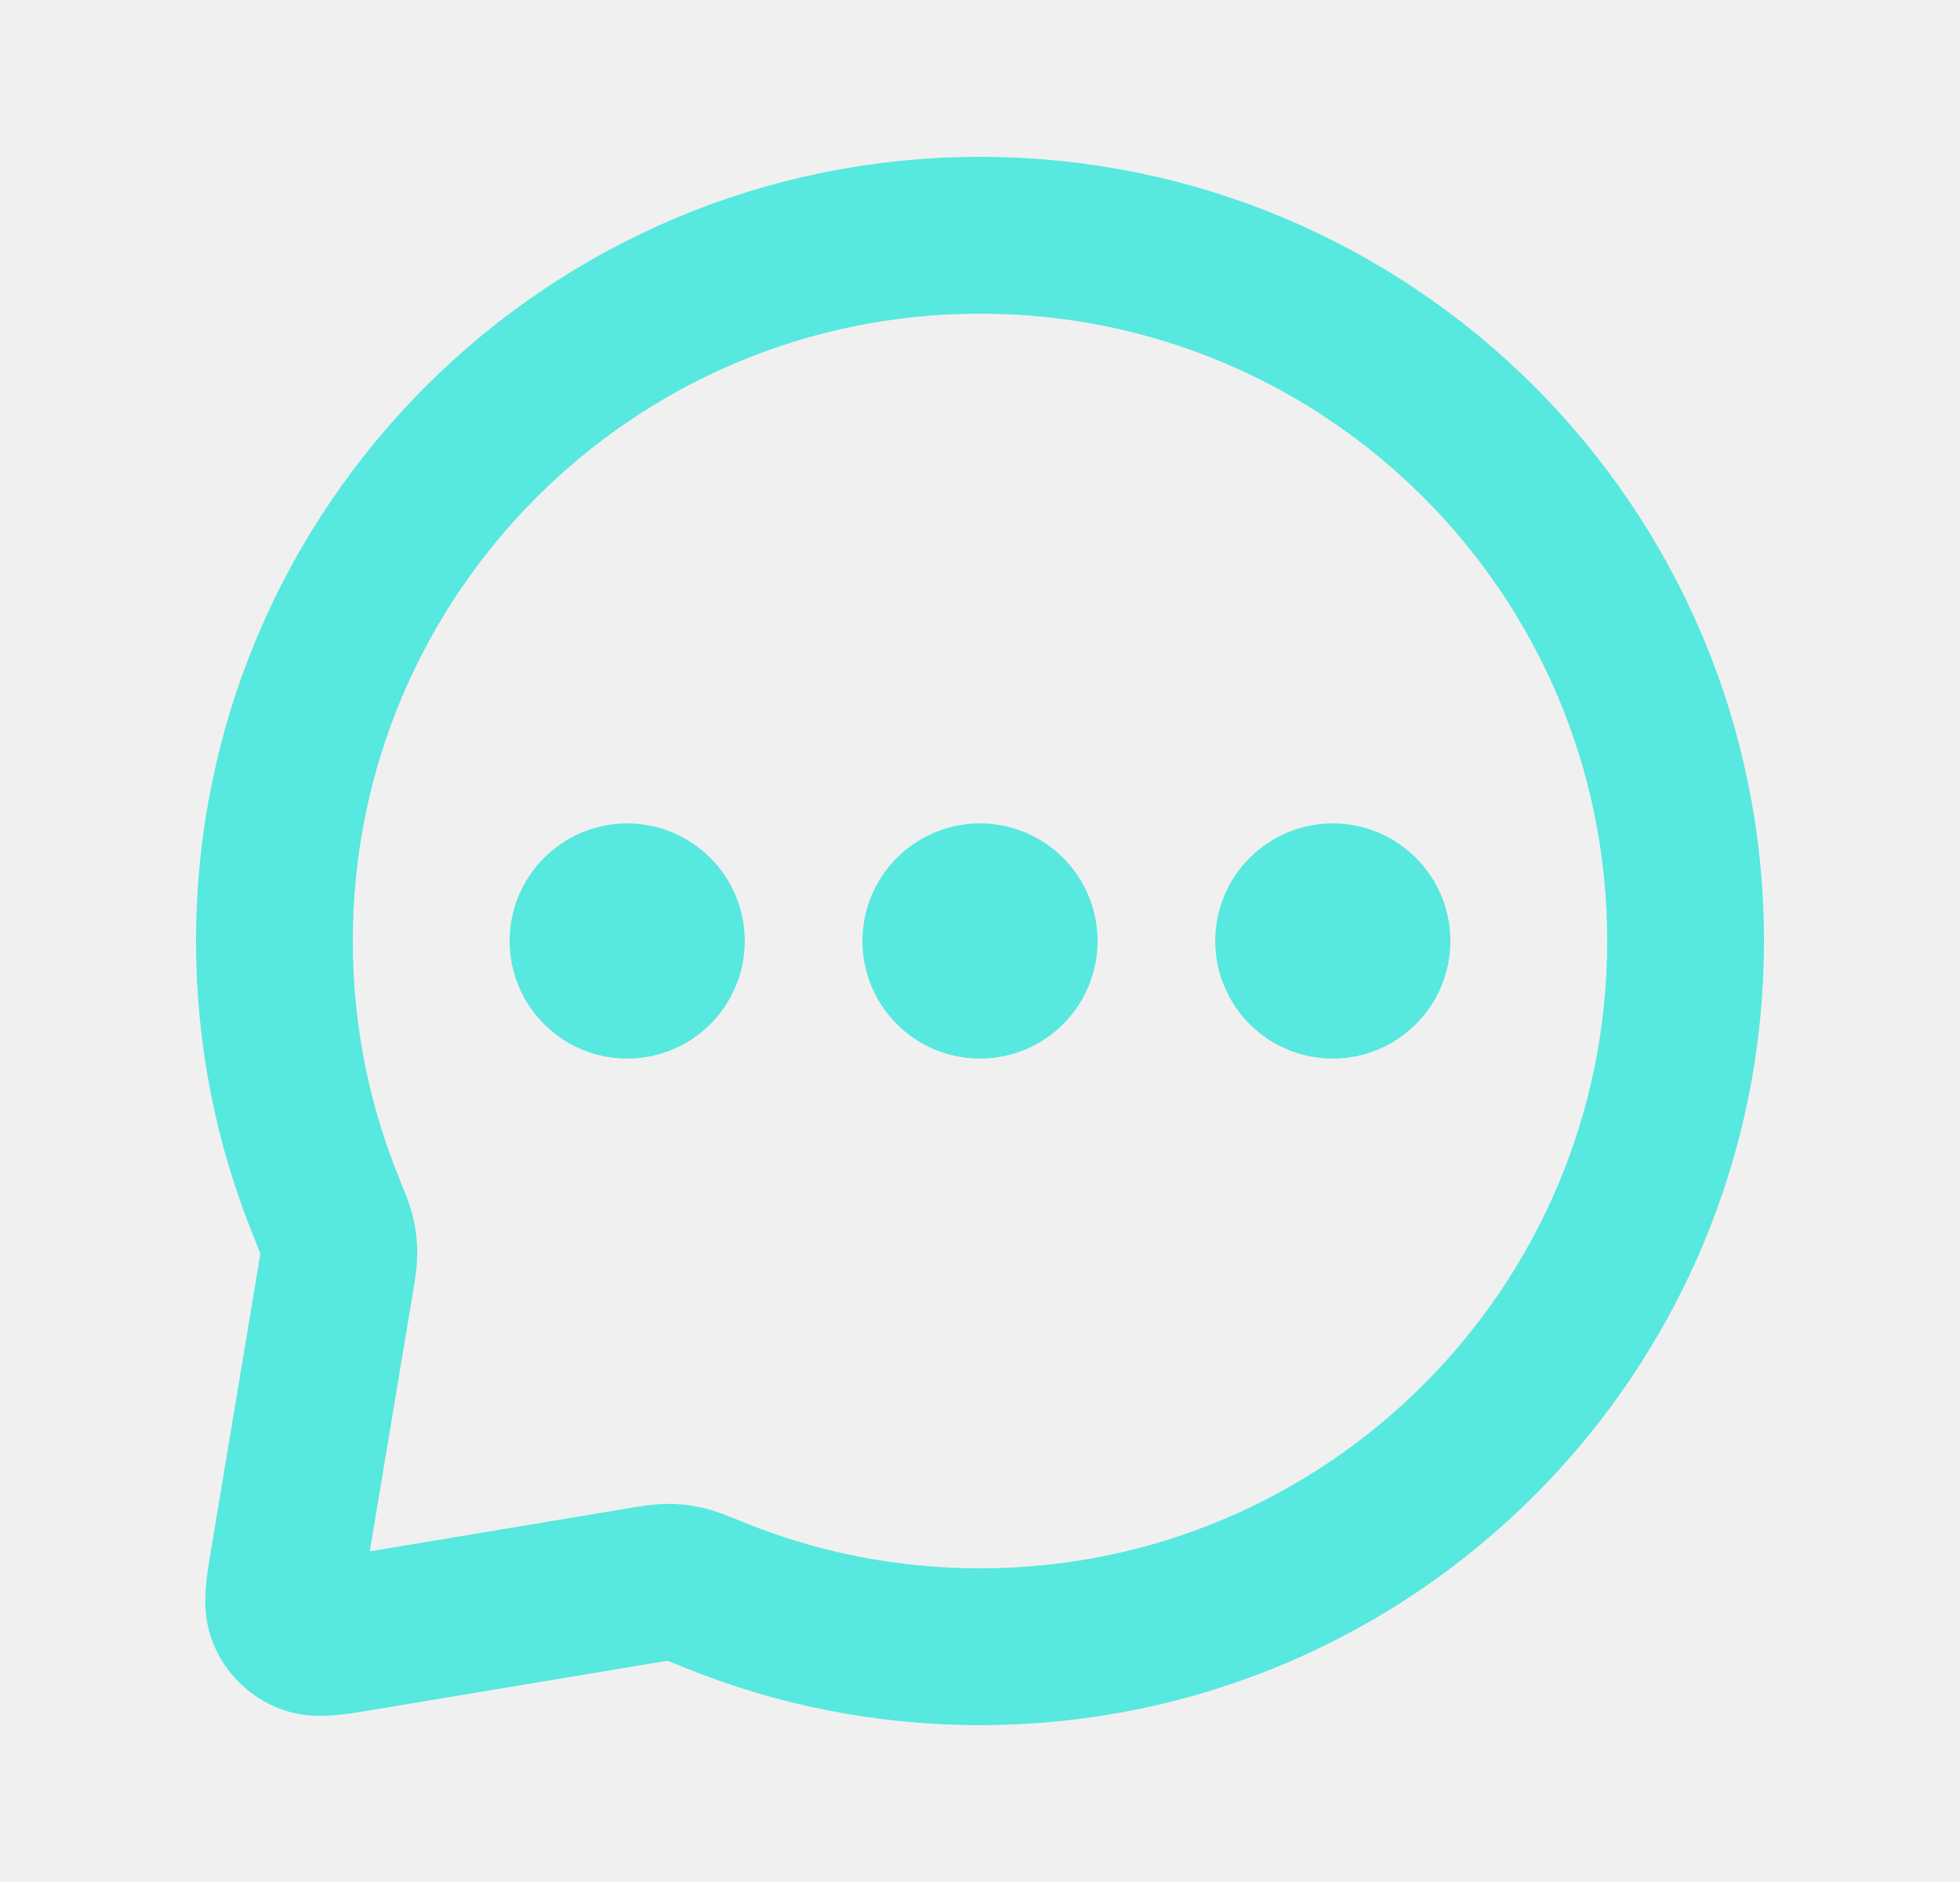
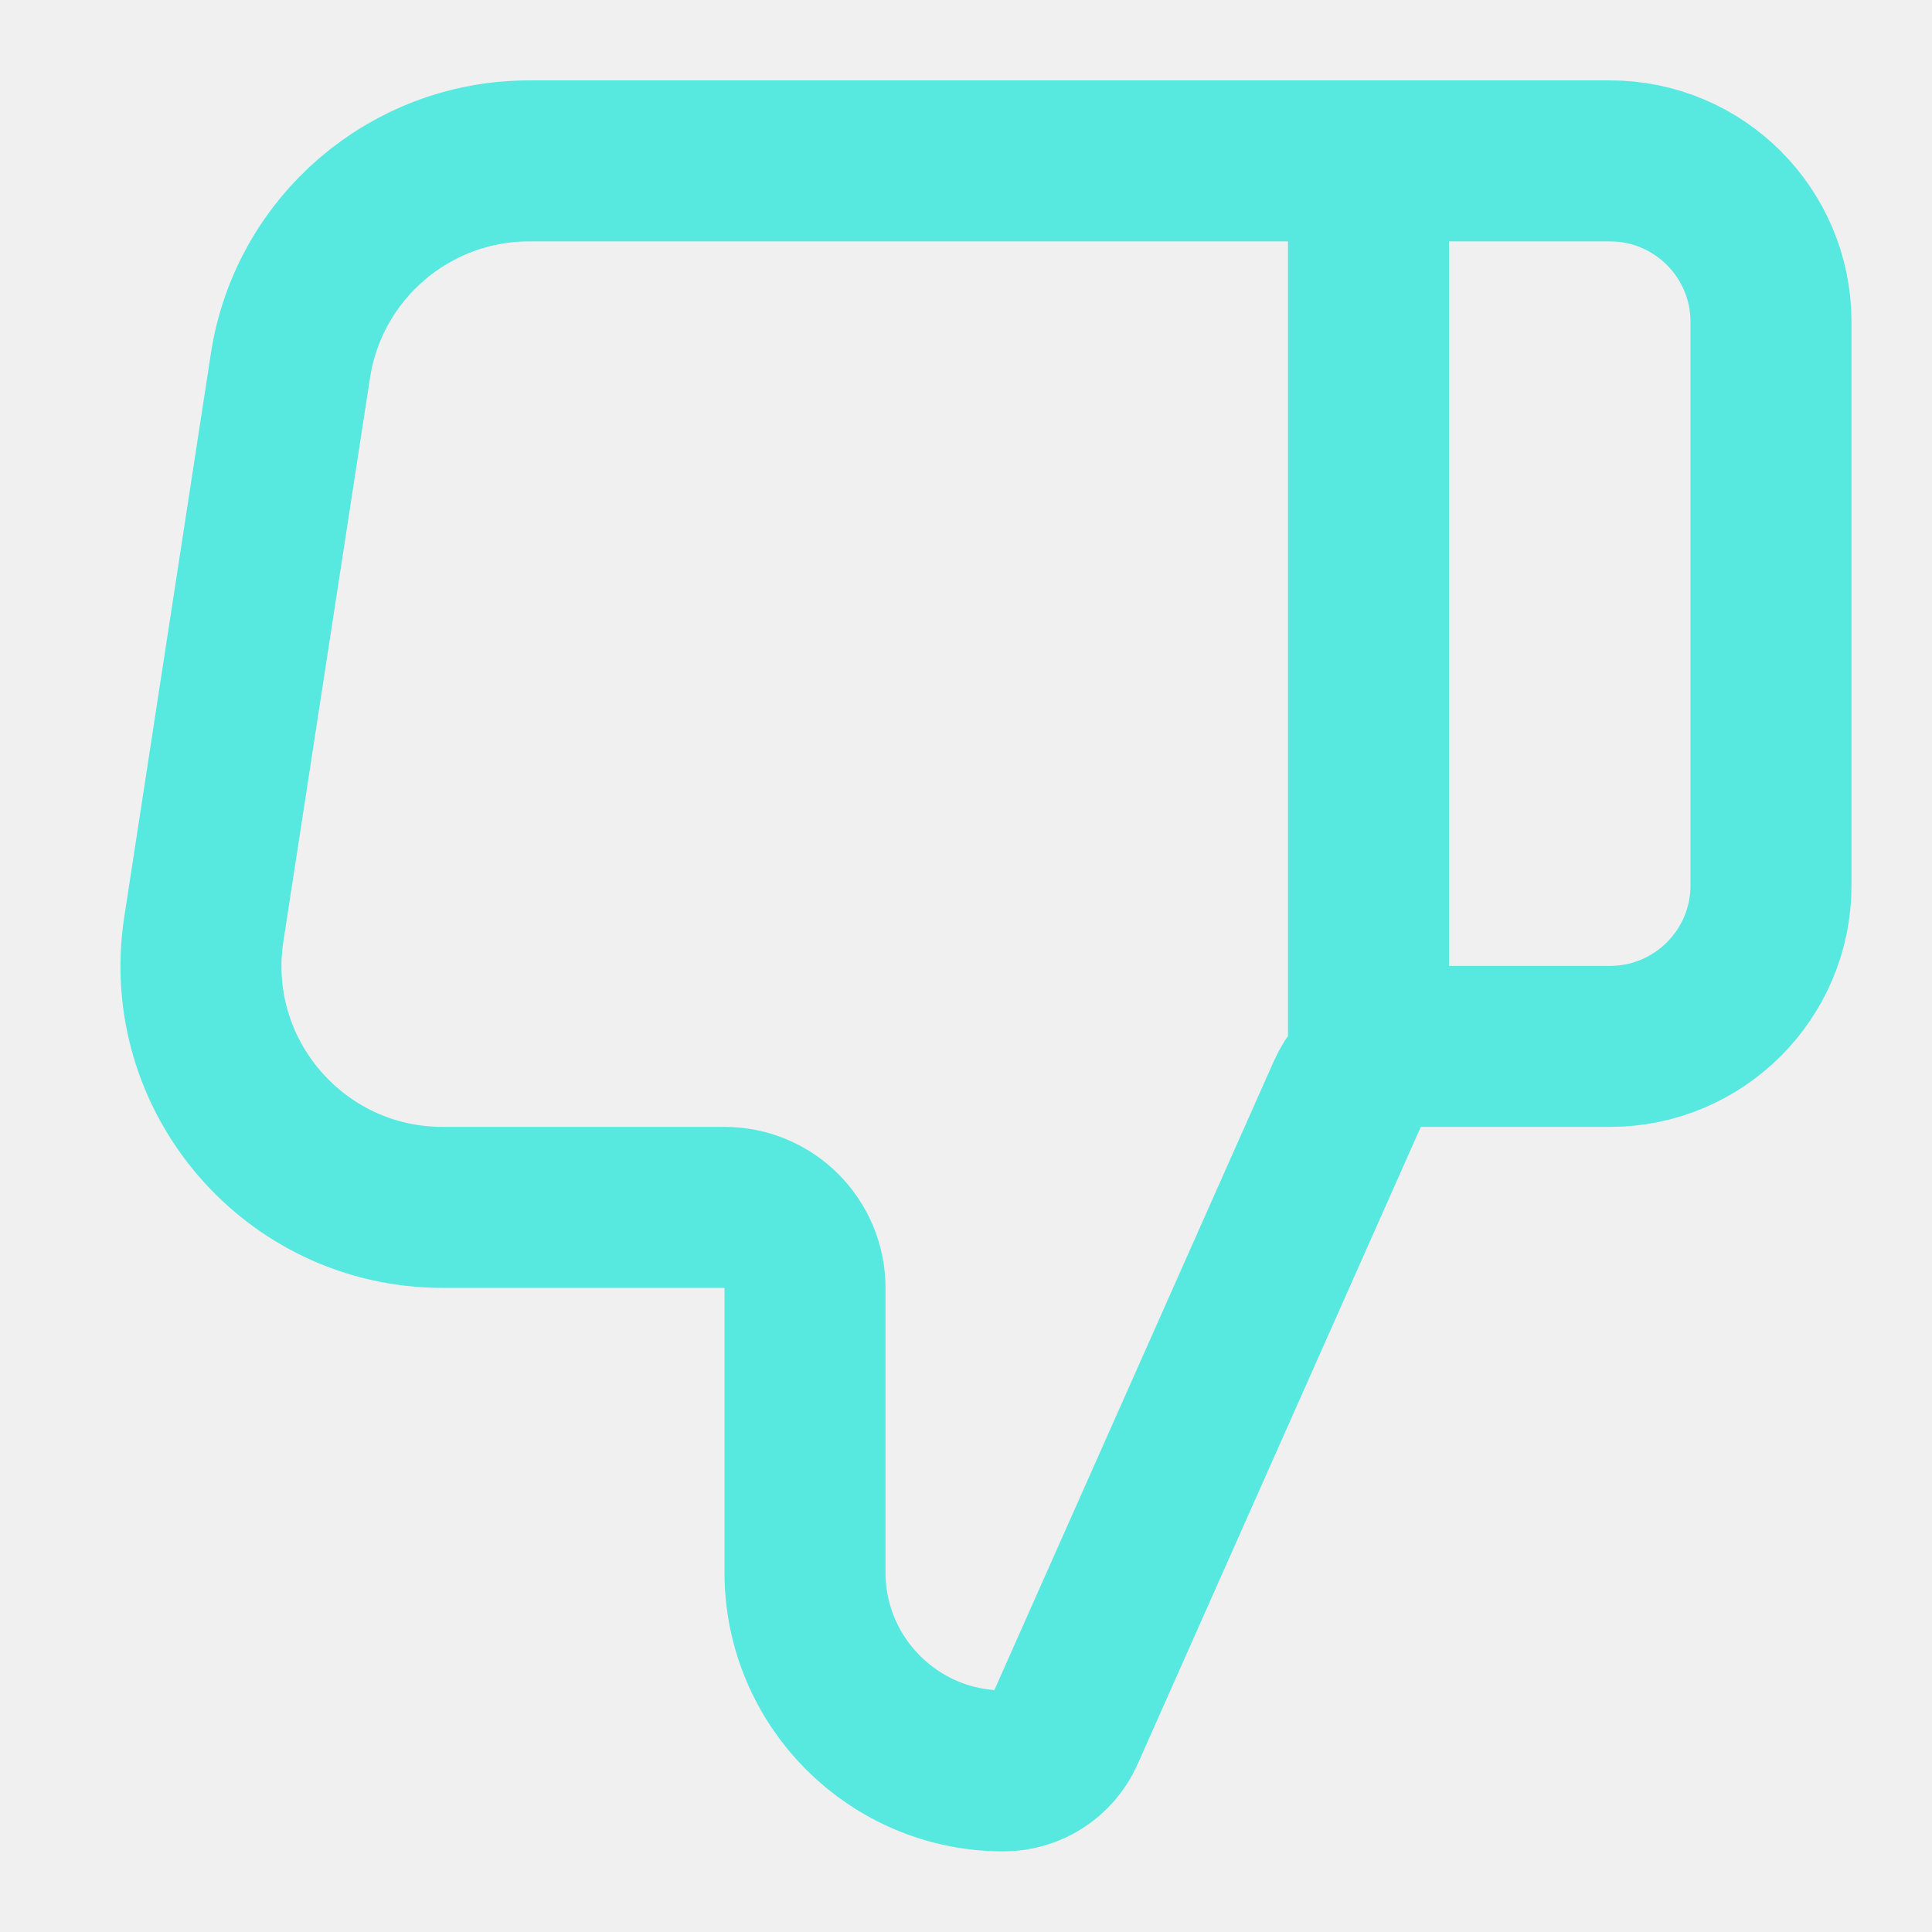
- <svg xmlns="http://www.w3.org/2000/svg" width="25" height="24" viewBox="0 0 25 24" fill="none">
-   <g id="message-dots-circle">
-     <path id="Icon" d="M8 12H8.01M12.5 12H12.51M17 12H17.01M12.5 21C17.471 21 21.5 16.971 21.5 12C21.5 7.029 17.471 3 12.5 3C7.529 3 3.5 7.029 3.5 12C3.5 13.197 3.734 14.34 4.158 15.384C4.239 15.585 4.28 15.684 4.298 15.765C4.316 15.844 4.322 15.903 4.322 15.984C4.322 16.067 4.307 16.157 4.277 16.337L3.684 19.895C3.622 20.268 3.591 20.454 3.649 20.589C3.699 20.707 3.793 20.801 3.911 20.851C4.046 20.909 4.232 20.878 4.605 20.816L8.163 20.223C8.343 20.193 8.433 20.178 8.516 20.178C8.597 20.178 8.656 20.184 8.735 20.202C8.816 20.22 8.916 20.261 9.115 20.342C10.16 20.766 11.303 21 12.5 21ZM8.5 12C8.5 12.276 8.276 12.5 8 12.5C7.724 12.5 7.5 12.276 7.5 12C7.5 11.724 7.724 11.5 8 11.5C8.276 11.5 8.5 11.724 8.5 12ZM13 12C13 12.276 12.776 12.5 12.5 12.5C12.224 12.5 12 12.276 12 12C12 11.724 12.224 11.5 12.5 11.5C12.776 11.5 13 11.724 13 12ZM17.5 12C17.5 12.276 17.276 12.5 17 12.5C16.724 12.5 16.5 12.276 16.5 12C16.5 11.724 16.724 11.5 17 11.5C17.276 11.5 17.5 11.724 17.5 12Z" stroke="#57E8DF" stroke-width="2" stroke-linecap="round" stroke-linejoin="round" />
+ <svg xmlns="http://www.w3.org/2000/svg" width="18" height="18" viewBox="0 0 18 18" fill="none">
+   <g id="thumbs-up" clip-path="url(#clip0_4133_3168)">
+     <path id="Icon" d="M12.75 1.499L12.75 9.749M16.5 8.249L16.5 2.999C16.5 2.171 15.828 1.499 15 1.499L4.93 1.499C3.82 1.499 2.875 2.309 2.706 3.407L1.899 8.657C1.689 10.02 2.744 11.249 4.123 11.249L6.75 11.249C7.164 11.249 7.5 11.585 7.5 11.999L7.5 14.65C7.5 15.671 8.328 16.499 9.349 16.499C9.593 16.499 9.814 16.356 9.913 16.133L12.552 10.194C12.672 9.924 12.941 9.749 13.237 9.749L15 9.749C15.828 9.749 16.5 9.077 16.5 8.249Z" stroke="#57E8DF" stroke-width="1.5" stroke-linecap="round" stroke-linejoin="round" />
  </g>
+   <defs>
+     <clipPath id="clip0_4133_3168">
+       <rect width="18" height="18" fill="white" transform="translate(18 17.999) rotate(-180)" />
+     </clipPath>
+   </defs>
</svg>
